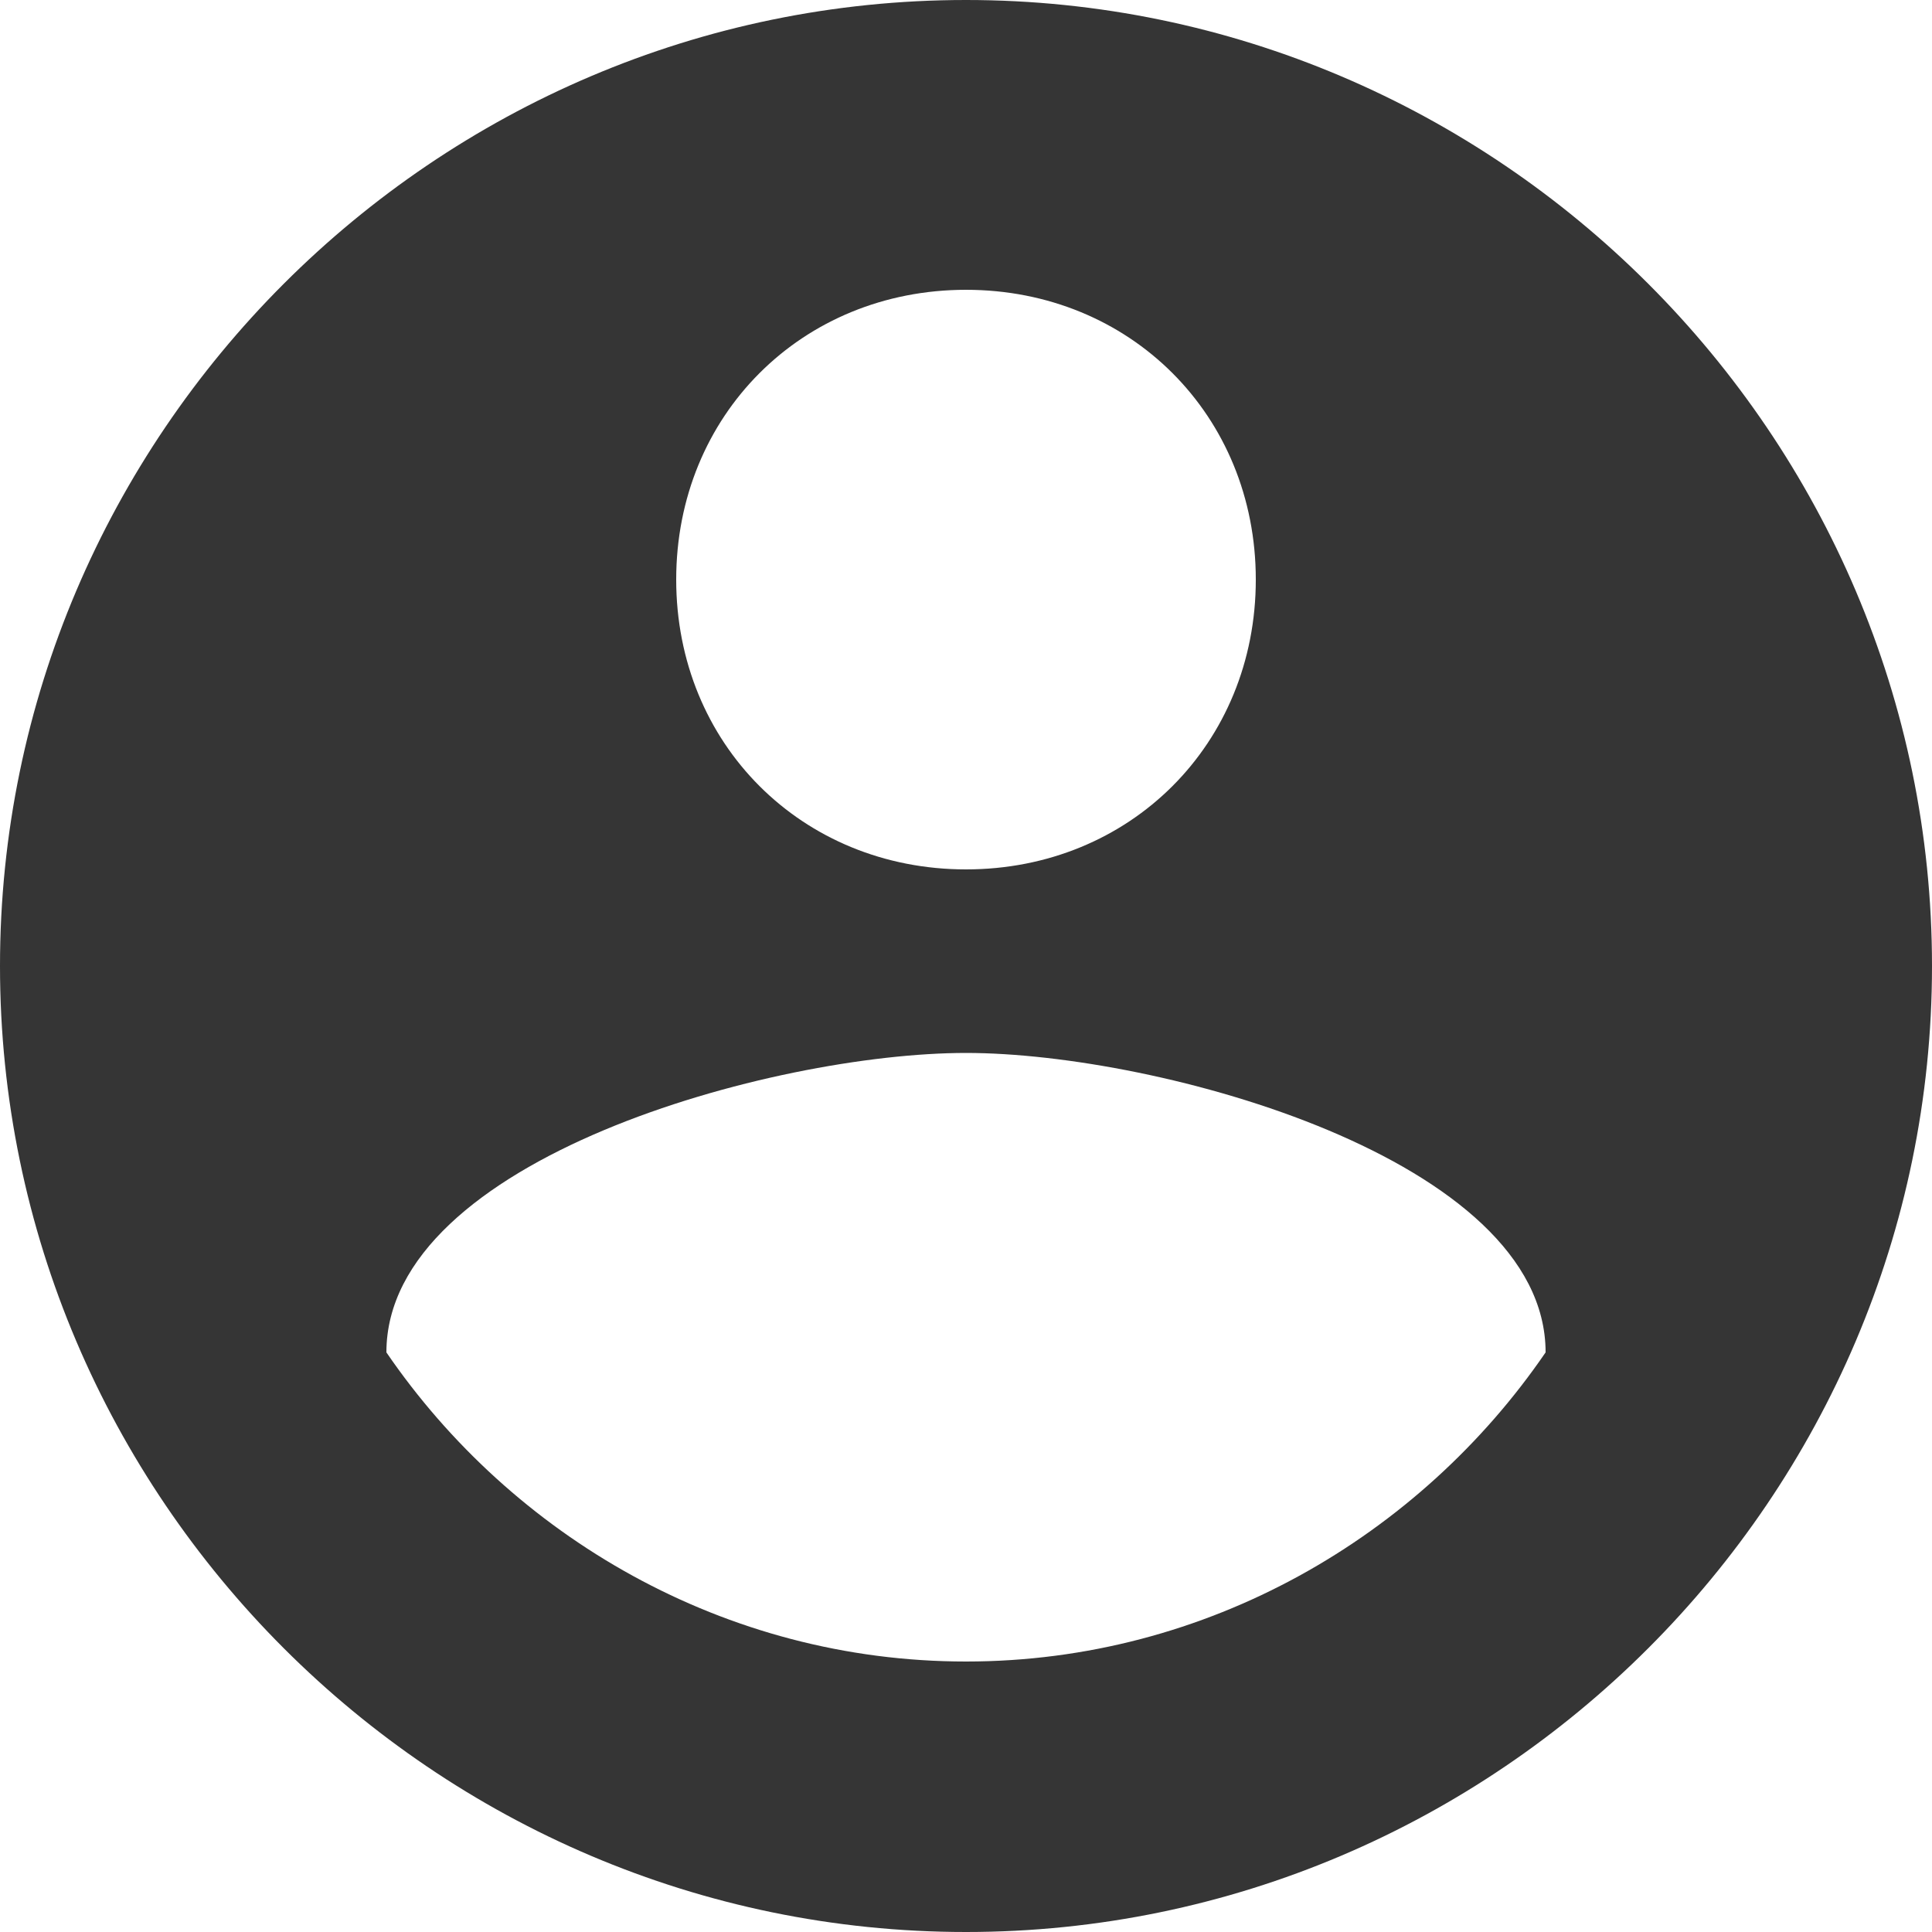
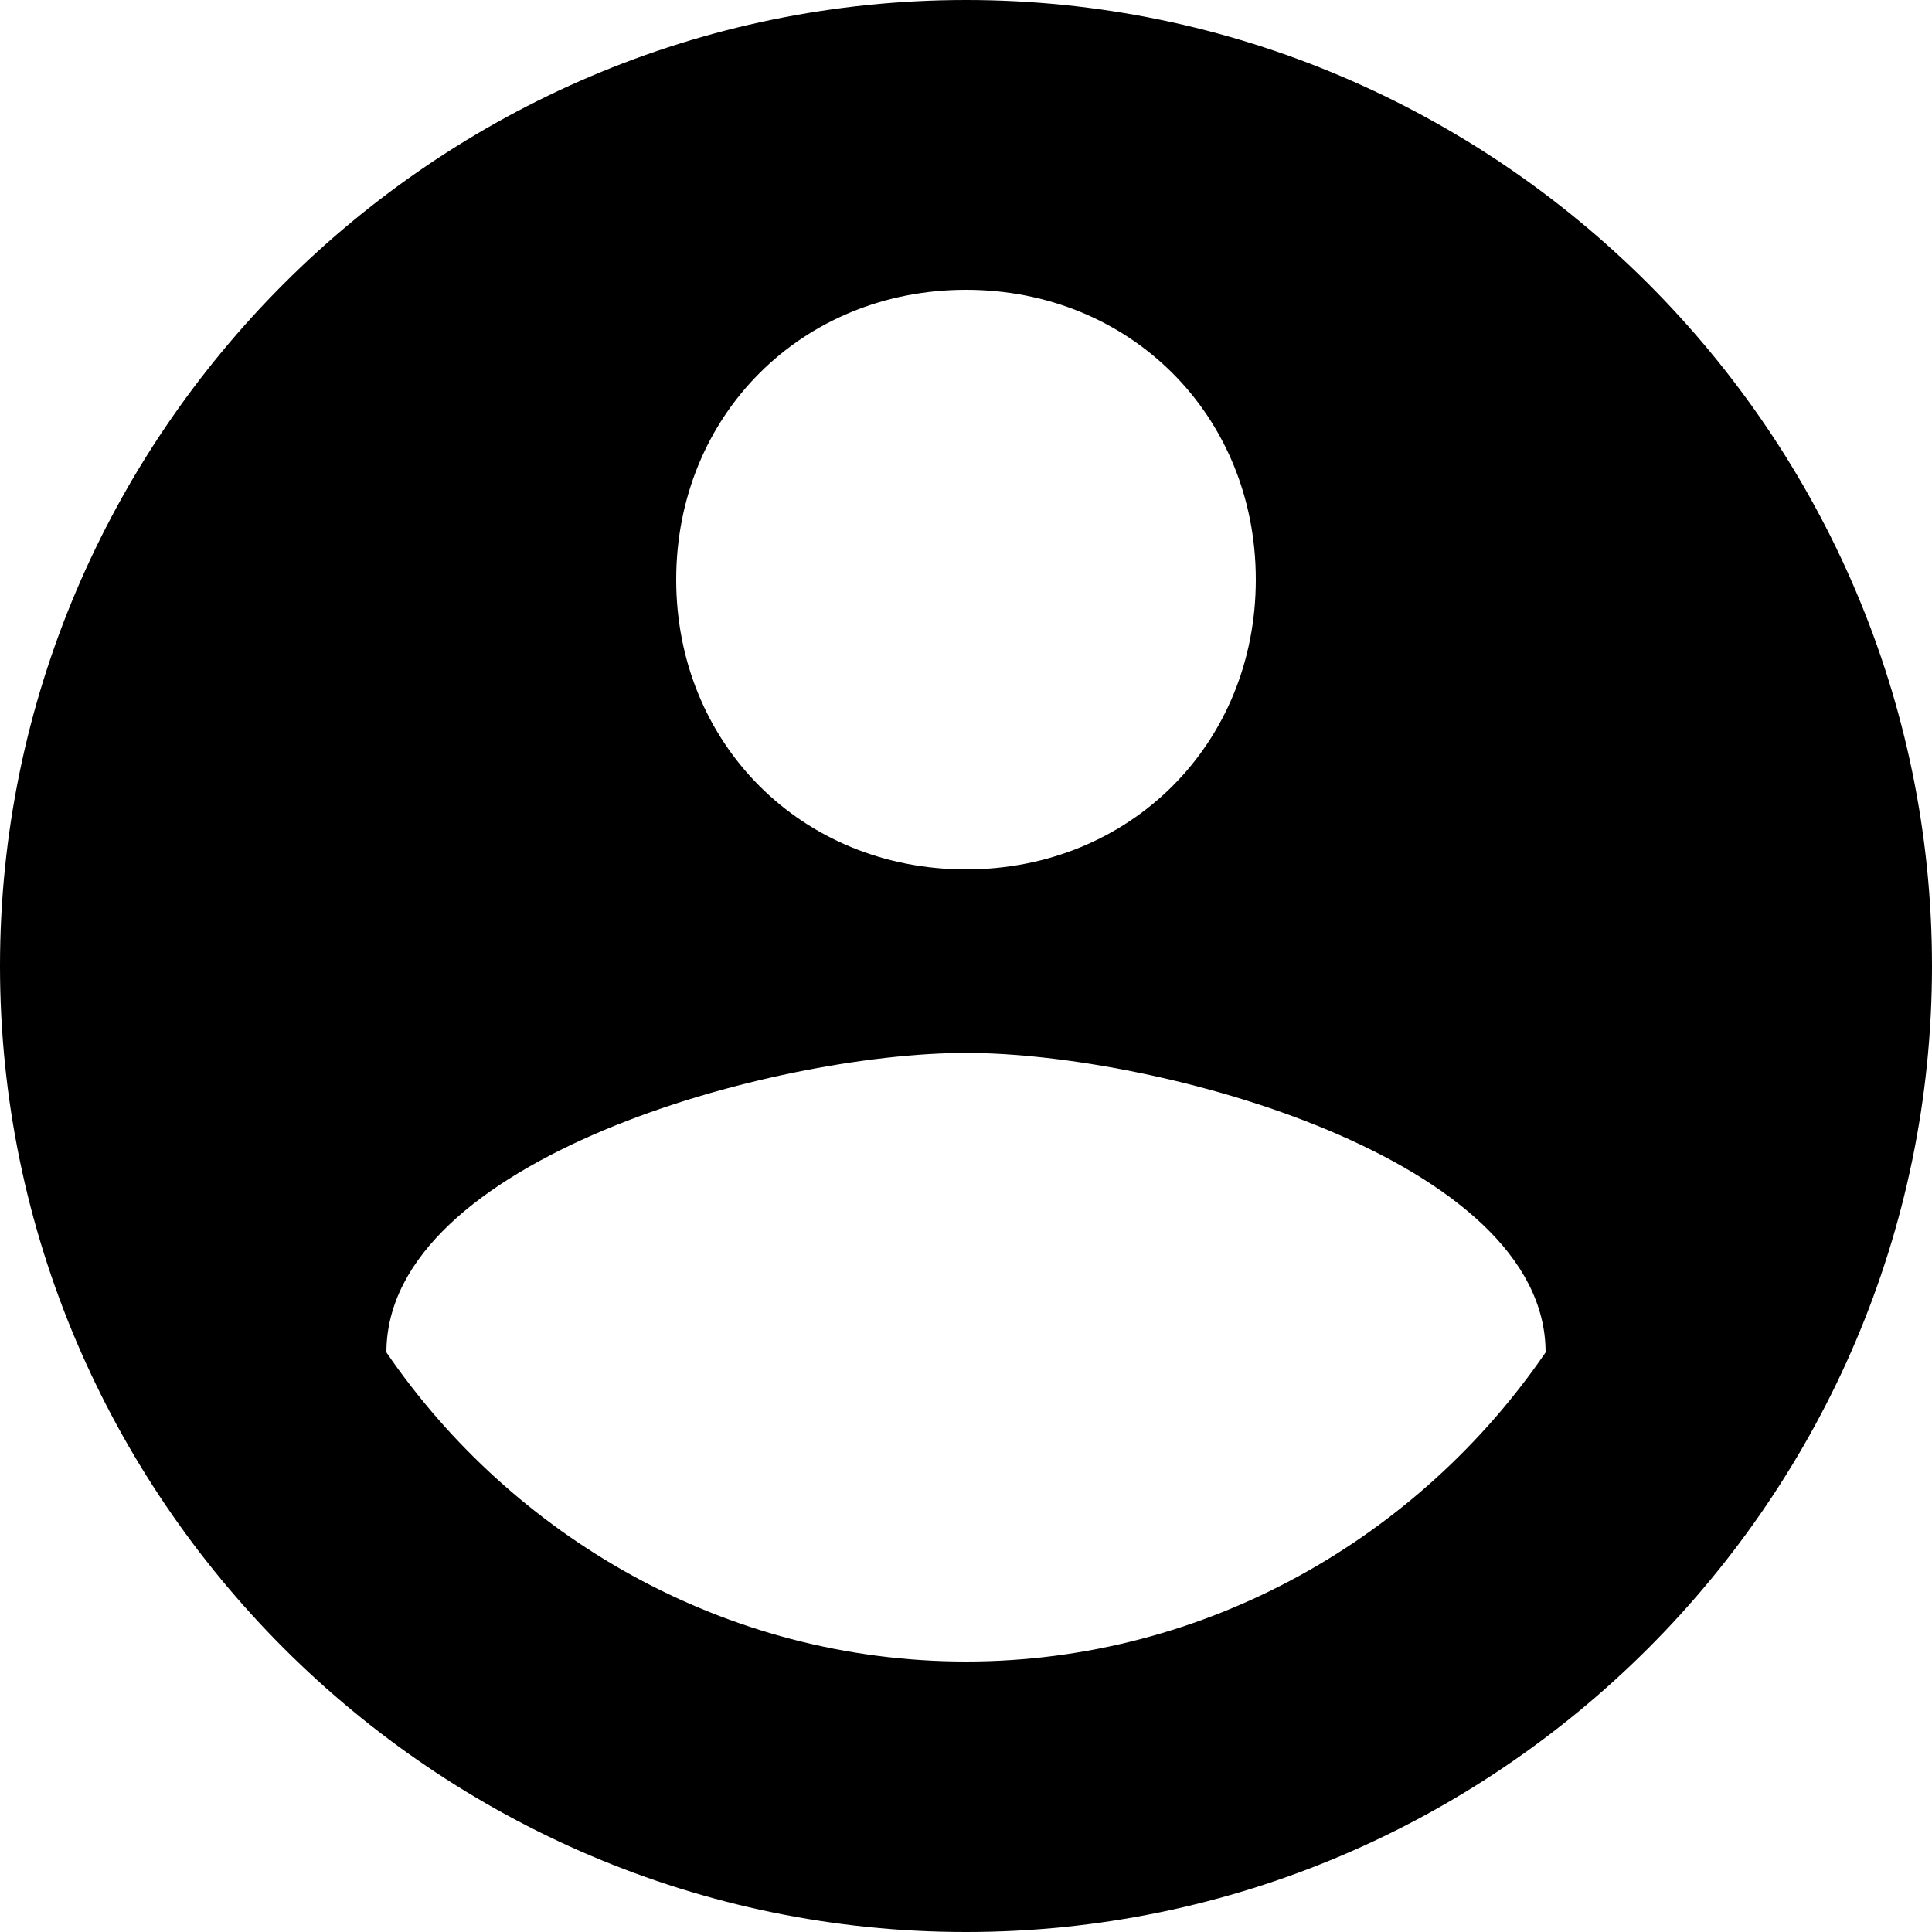
<svg xmlns="http://www.w3.org/2000/svg" version="1.1" id="Layer_1" x="0px" y="0px" viewBox="0 0 800 800" style="enable-background:new 0 0 800 800;" xml:space="preserve">
  <style type="text/css">
- 	.st0{fill:#353535;}
+ 	
+ 	.st0{fill="currentColor";}
</style>
  <g>
    <g id="account-circle">
      <path class="st0" d="M400,0C180,0,0,180,0,400s180,400,400,400s400-180,400-400S620,0,400,0z M400,120c68,0,120,52,120,120    s-52,120-120,120s-120-52-120-120S332,120,400,120z M400,688c-100,0-188-52-240-128c0-80,160-124,240-124s240,44,240,124    C588,636,500,688,400,688z" />
    </g>
  </g>
</svg>
